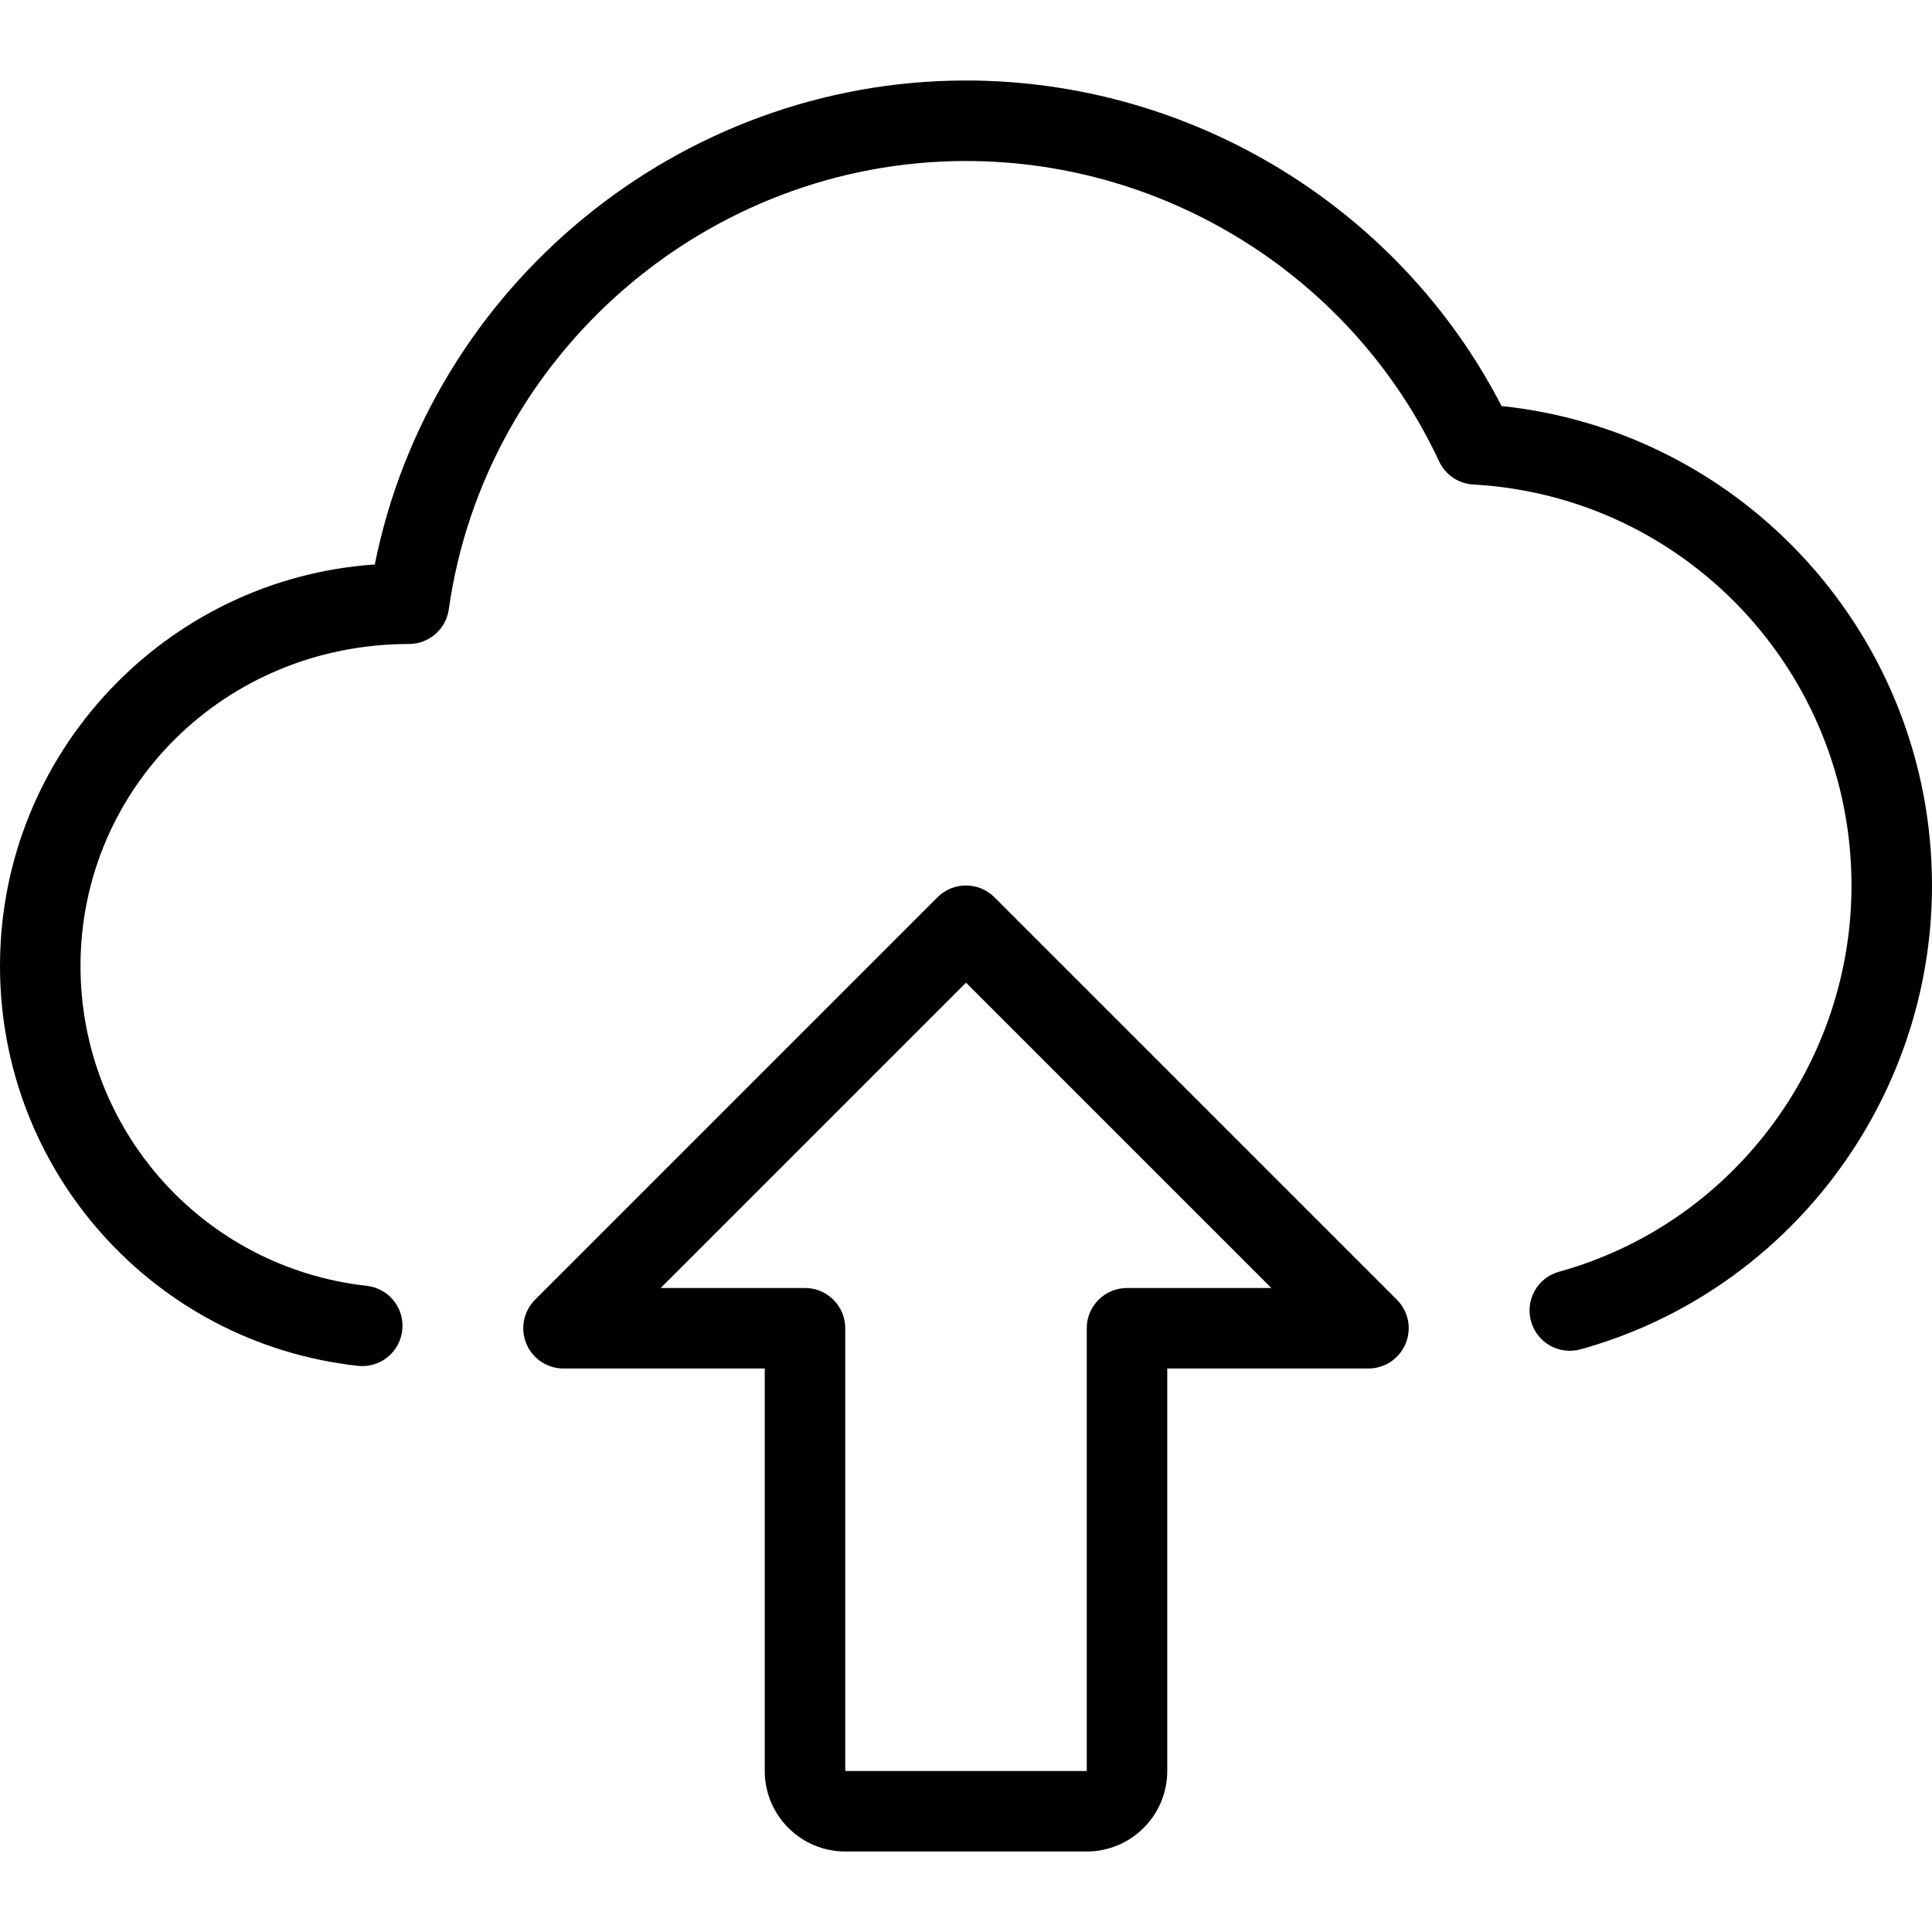
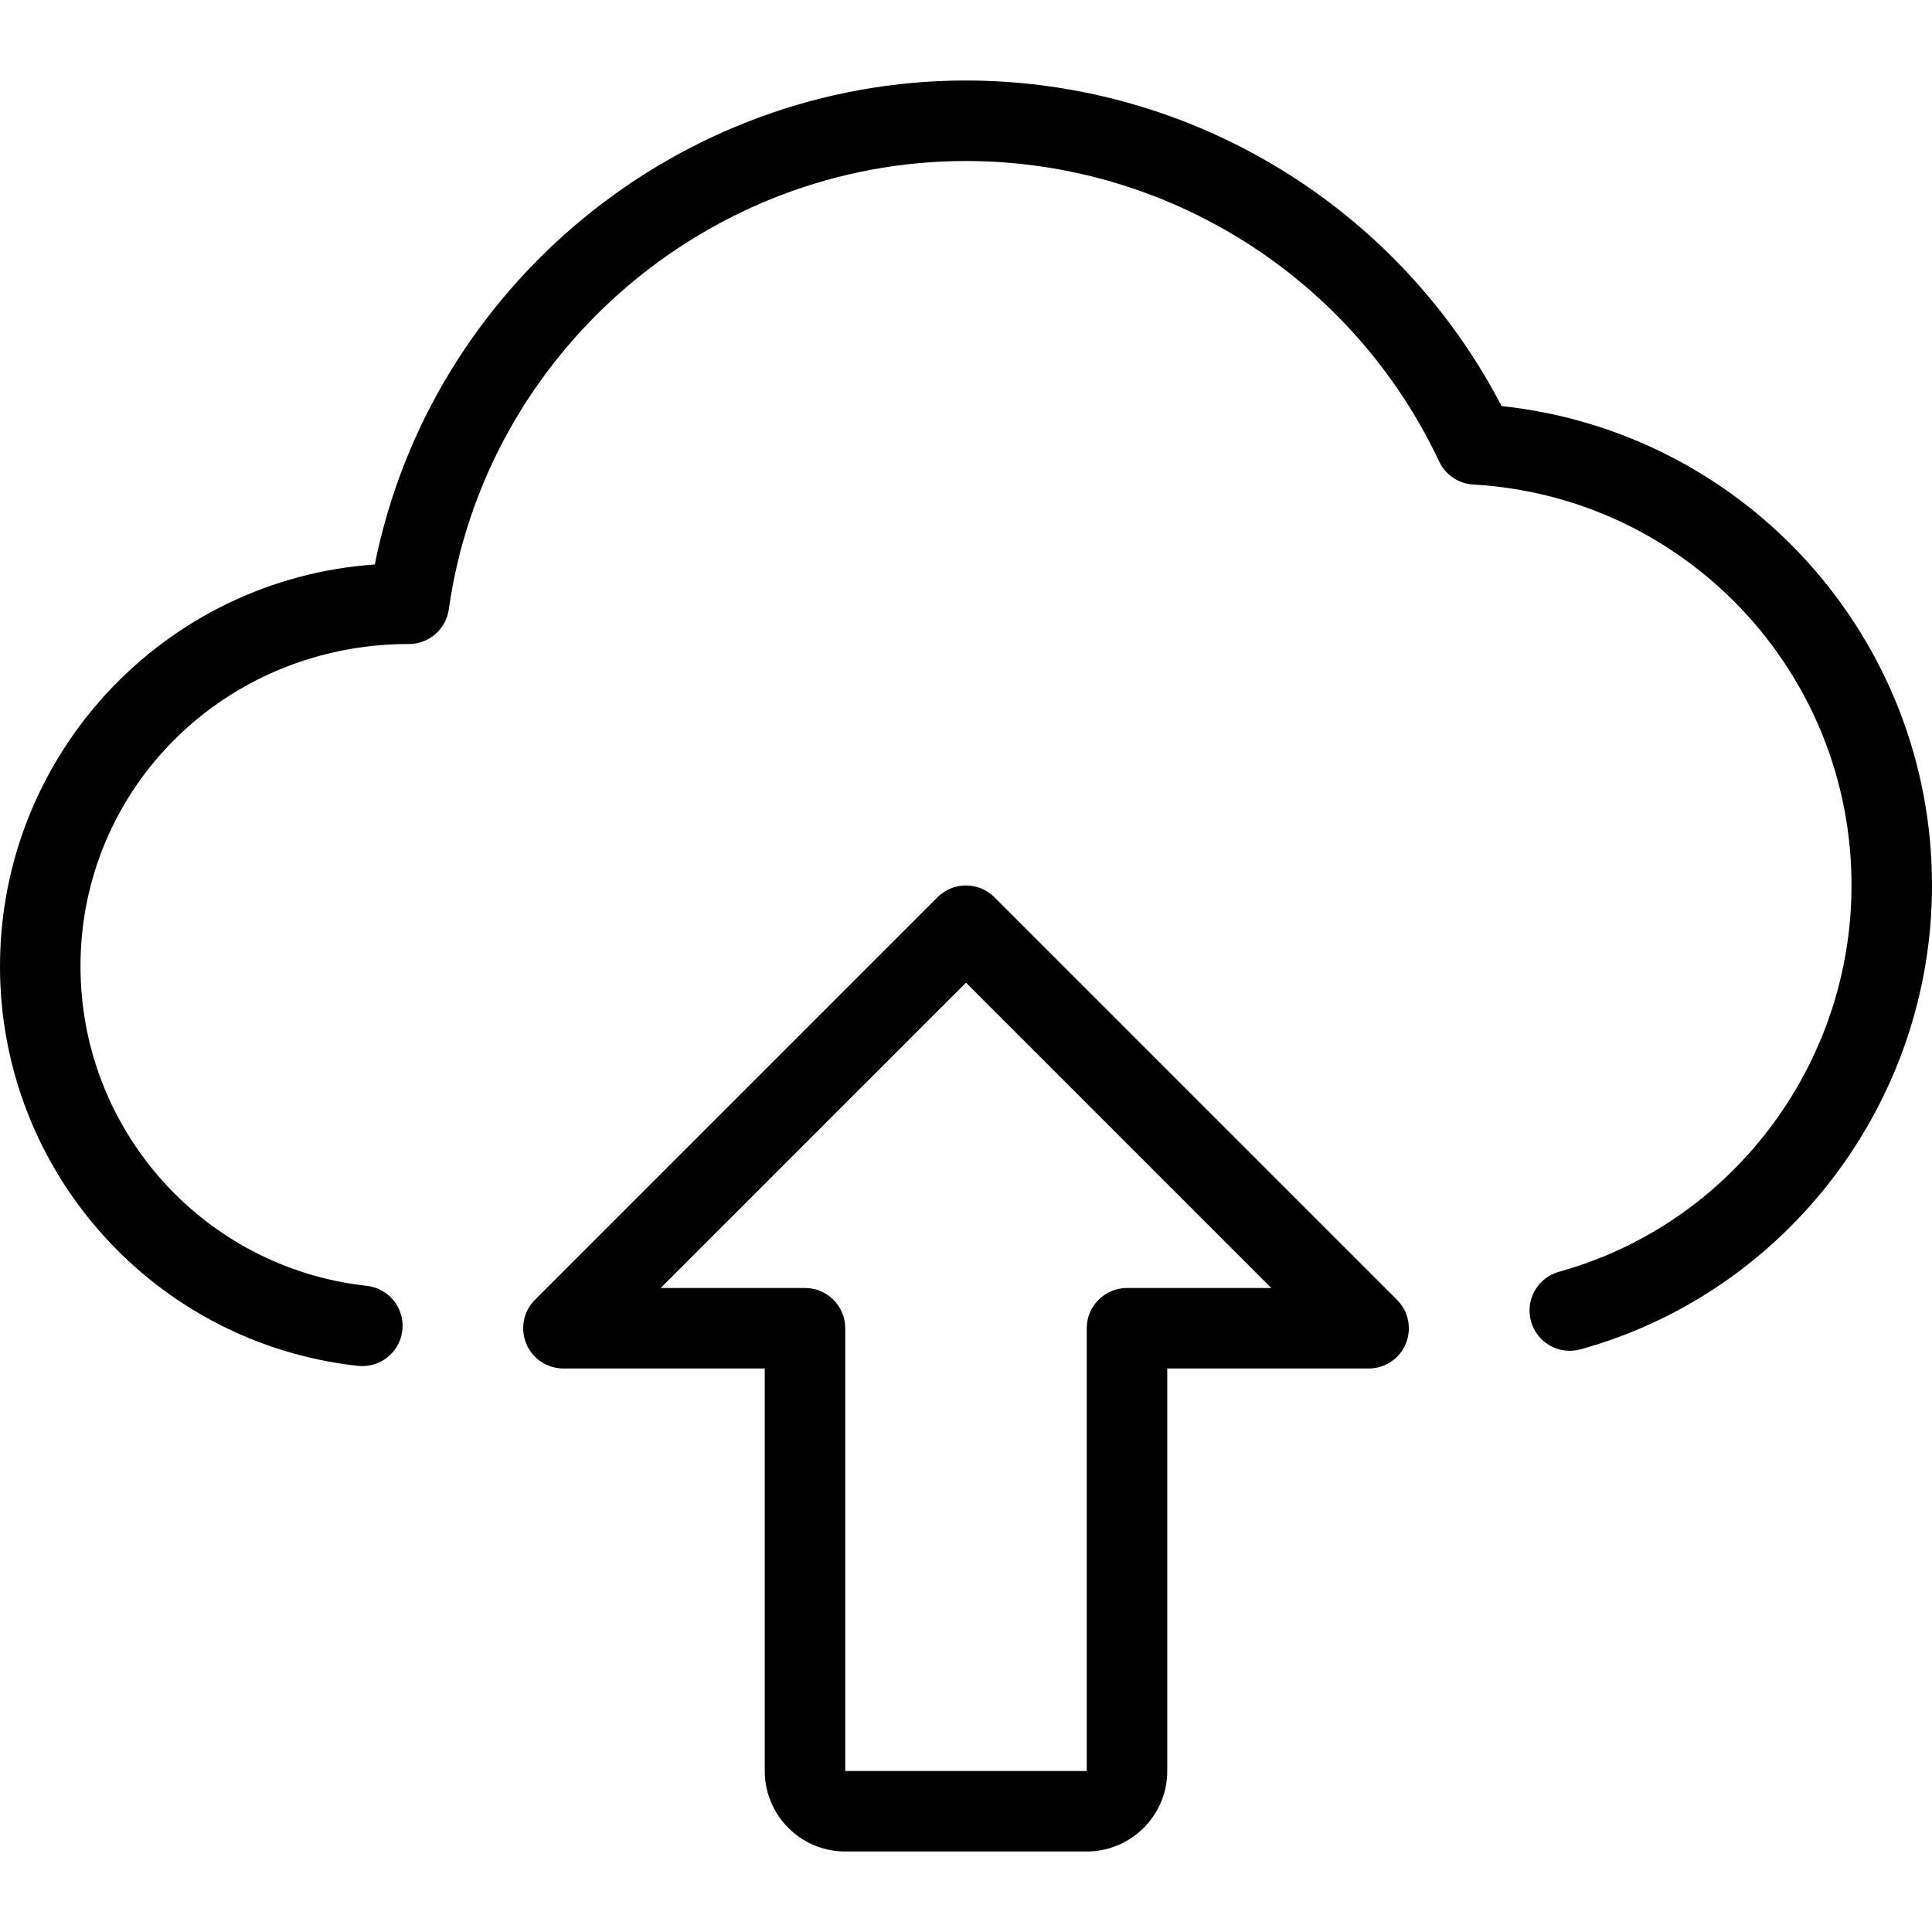
- <svg xmlns="http://www.w3.org/2000/svg" id="_x31_px" enable-background="new 0 0 24 24" height="512" viewBox="0 0 24 24" width="512">
-   <path d="m13.5 23h-3c-.552 0-1-.449-1-1v-5h-2.5c-.202 0-.385-.122-.462-.309s-.034-.402.108-.545l5-5c.195-.195.512-.195.707 0l5 5c.143.143.186.358.108.545s-.259.309-.461.309h-2.5v5c0 .551-.448 1-1 1zm-5.293-7h1.793c.276 0 .5.224.5.5v5.5h3v-5.5c0-.276.224-.5.5-.5h1.793l-3.793-3.793z" />
-   <path d="m4.501 16.97c-.019 0-.037-.001-.057-.003-2.533-.281-4.444-2.417-4.444-4.967 0-2.642 2.059-4.811 4.656-4.988.692-3.456 3.777-6.012 7.344-6.012 2.801 0 5.381 1.578 6.653 4.044 3.022.317 5.347 2.878 5.347 5.956 0 2.68-1.796 5.05-4.366 5.762-.268.073-.542-.083-.615-.349-.074-.266.082-.542.348-.615 2.139-.592 3.633-2.566 3.633-4.798 0-2.647-2.063-4.835-4.697-4.981-.185-.01-.348-.121-.426-.288-1.058-2.266-3.364-3.731-5.877-3.731-3.215 0-5.977 2.395-6.425 5.57-.035.246-.246.43-.495.43-2.286 0-4.08 1.794-4.08 4 0 2.04 1.528 3.748 3.556 3.973.274.031.472.278.441.552-.028.256-.245.445-.496.445z" />
+ <svg xmlns="http://www.w3.org/2000/svg" height="512" viewBox="0 0 24 24" width="512">
+   <path d="M13.5 23h-3c-.552 0-1-.449-1-1v-5H7a.5.5 0 01-.354-.854l5-5a.5.5 0 01.707 0l5 5A.499.499 0 0117 17h-2.5v5c0 .551-.448 1-1 1zm-5.293-7H10a.5.5 0 01.5.5V22h3v-5.5a.5.5 0 01.5-.5h1.793L12 12.207z" />
+   <path d="M4.501 16.97a.559.559 0 01-.057-.003A4.992 4.992 0 010 12a5.006 5.006 0 014.656-4.988C5.348 3.556 8.433 1 12 1a7.508 7.508 0 016.653 4.044A5.985 5.985 0 0124 11c0 2.68-1.796 5.05-4.366 5.762a.5.5 0 11-.267-.964C21.506 15.206 23 13.232 23 11a4.983 4.983 0 00-4.697-4.981.5.5 0 01-.426-.288A6.503 6.503 0 0012 2C8.785 2 6.023 4.395 5.575 7.57A.5.5 0 015.08 8C2.794 8 1 9.794 1 12a3.992 3.992 0 003.556 3.973.5.5 0 01-.055.997z" />
</svg>
